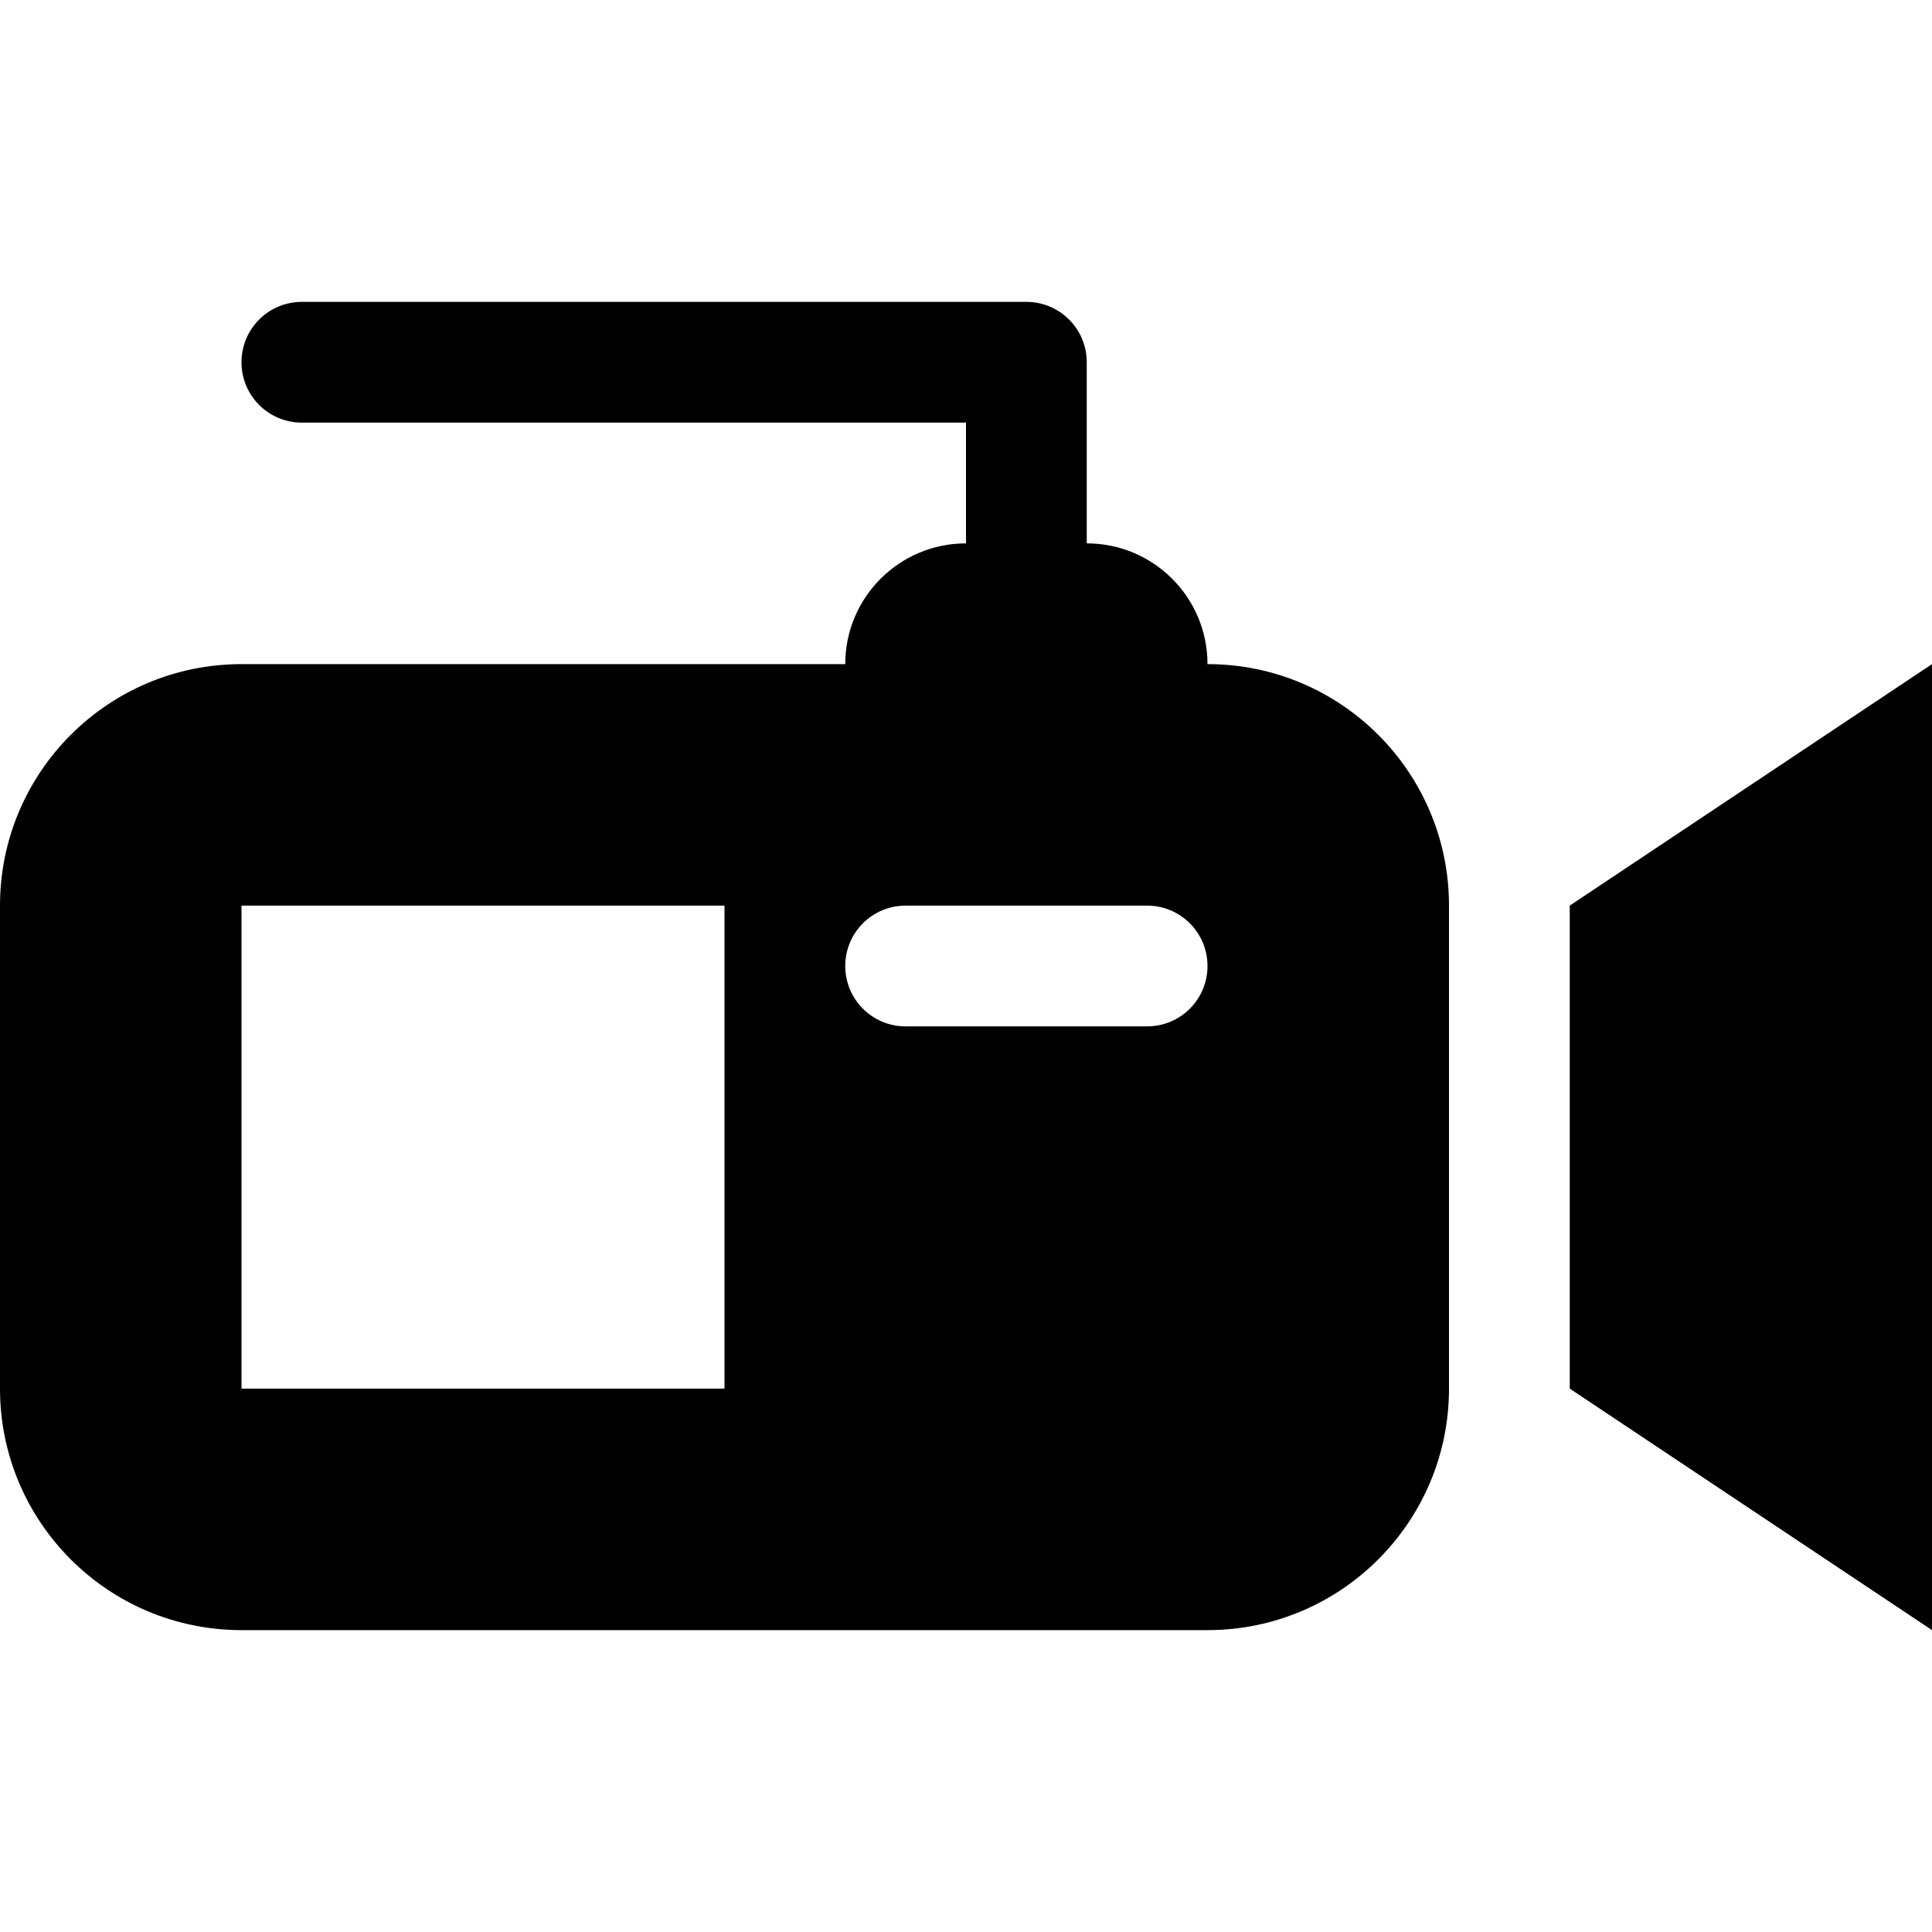
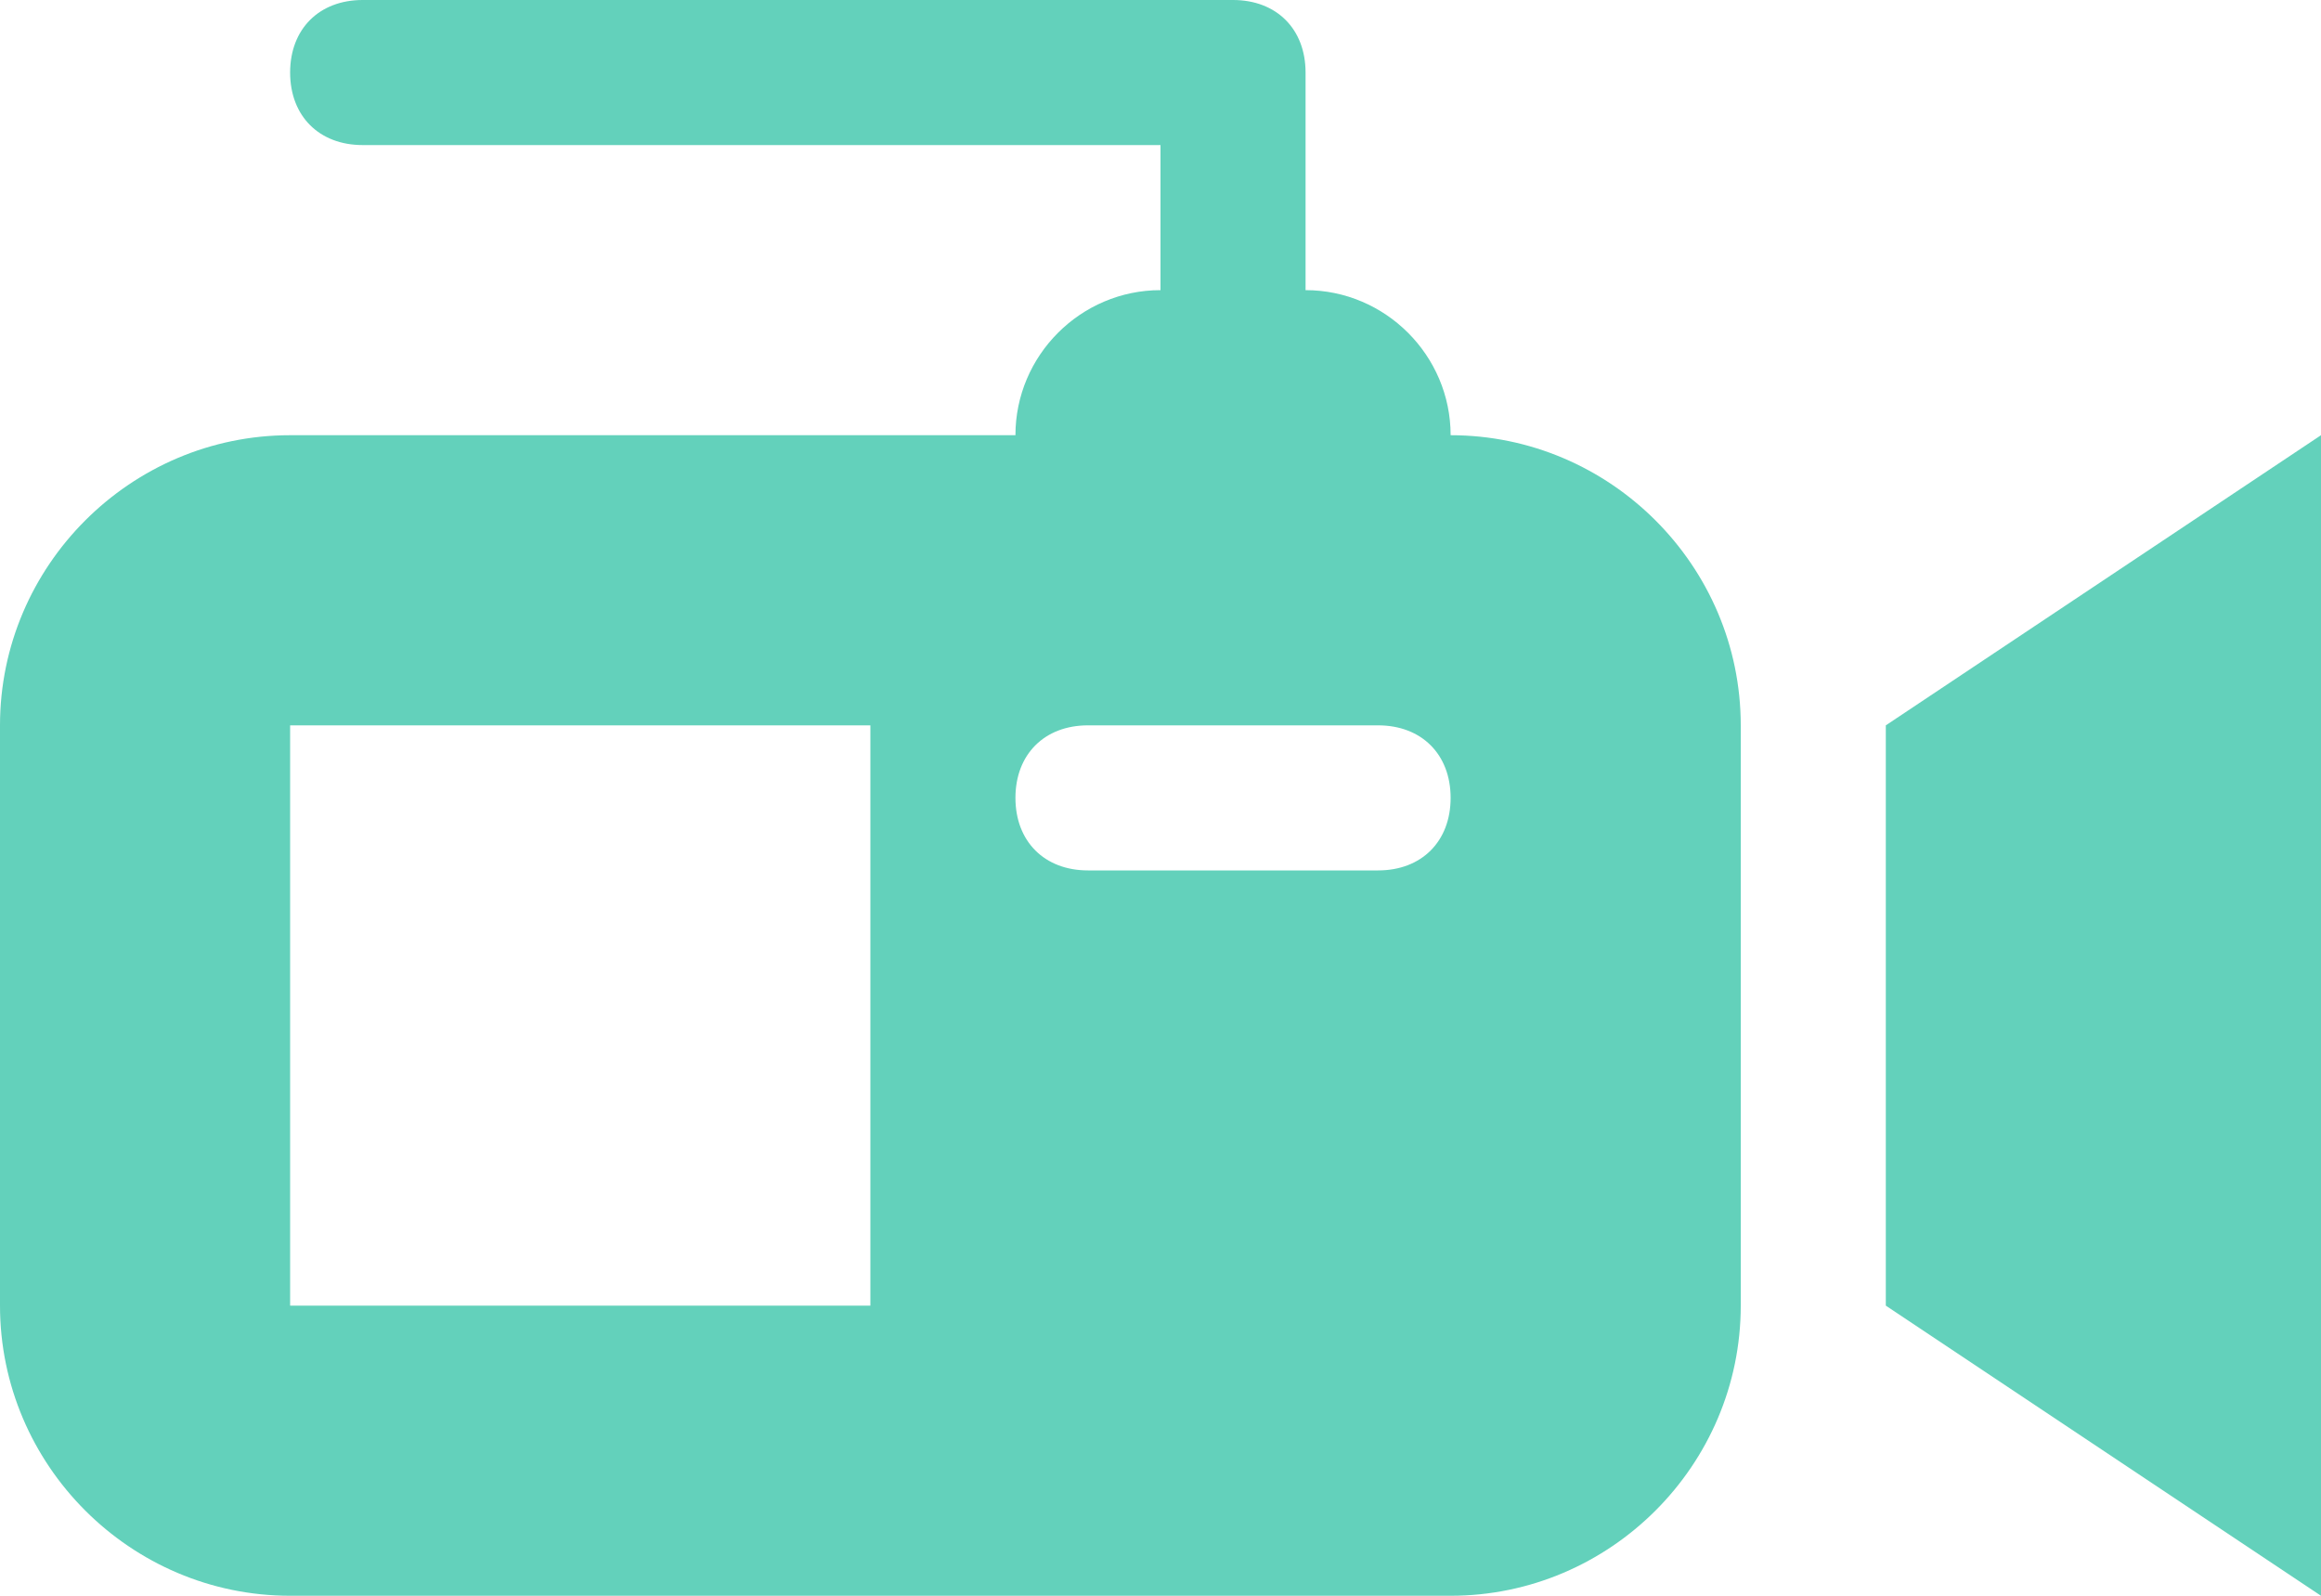
- <svg xmlns="http://www.w3.org/2000/svg" version="1.1" id="Layer_1" x="0px" y="0px" width="32px" height="32px" viewBox="0 0 32 32" enable-background="new 0 0 32 32" xml:space="preserve">
+ <svg xmlns="http://www.w3.org/2000/svg" version="1.1" id="Layer_1" x="0px" y="0px" viewBox="0 0 32 22" style="enable-background:new 0 0 32 22;" xml:space="preserve">
+   <style type="text/css">
+ 	.st0{fill:#63D1BB;}
+ </style>
  <g transform="translate(0 192)">
-     <path d="M26-177l6-4v16l-6-4V-177z M24-177v8c0,2.209-1.791,4-4,4H4c-2.209,0-4-1.791-4-4v-8c0-2.209,1.791-4,4-4h10 c0-1.105,0.895-2,2-2v-2H5c-0.553,0-1-0.447-1-1s0.447-1,1-1h12c0.553,0,1,0.447,1,1v3c1.105,0,2,0.895,2,2 C22.209-181,24-179.209,24-177z M12-177H4v8h8V-177z M20-176c0-0.553-0.447-1-1-1h-4c-0.553,0-1,0.447-1,1s0.447,1,1,1h4 C19.553-175,20-175.447,20-176z" />
+     <path class="st0" d="M26-182l6-4v16l-6-4V-182z M24-182v8c0,2.2-1.8,4-4,4H4c-2.2,0-4-1.8-4-4v-8c0-2.2,1.8-4,4-4h10   c0-1.1,0.9-2,2-2v-2H5c-0.6,0-1-0.4-1-1s0.4-1,1-1h12c0.6,0,1,0.4,1,1v3c1.1,0,2,0.9,2,2C22.2-186,24-184.2,24-182z M12-182H4v8h8   V-182z M20-181c0-0.6-0.4-1-1-1h-4c-0.6,0-1,0.4-1,1s0.4,1,1,1h4C19.6-180,20-180.4,20-181z" />
  </g>
</svg>
